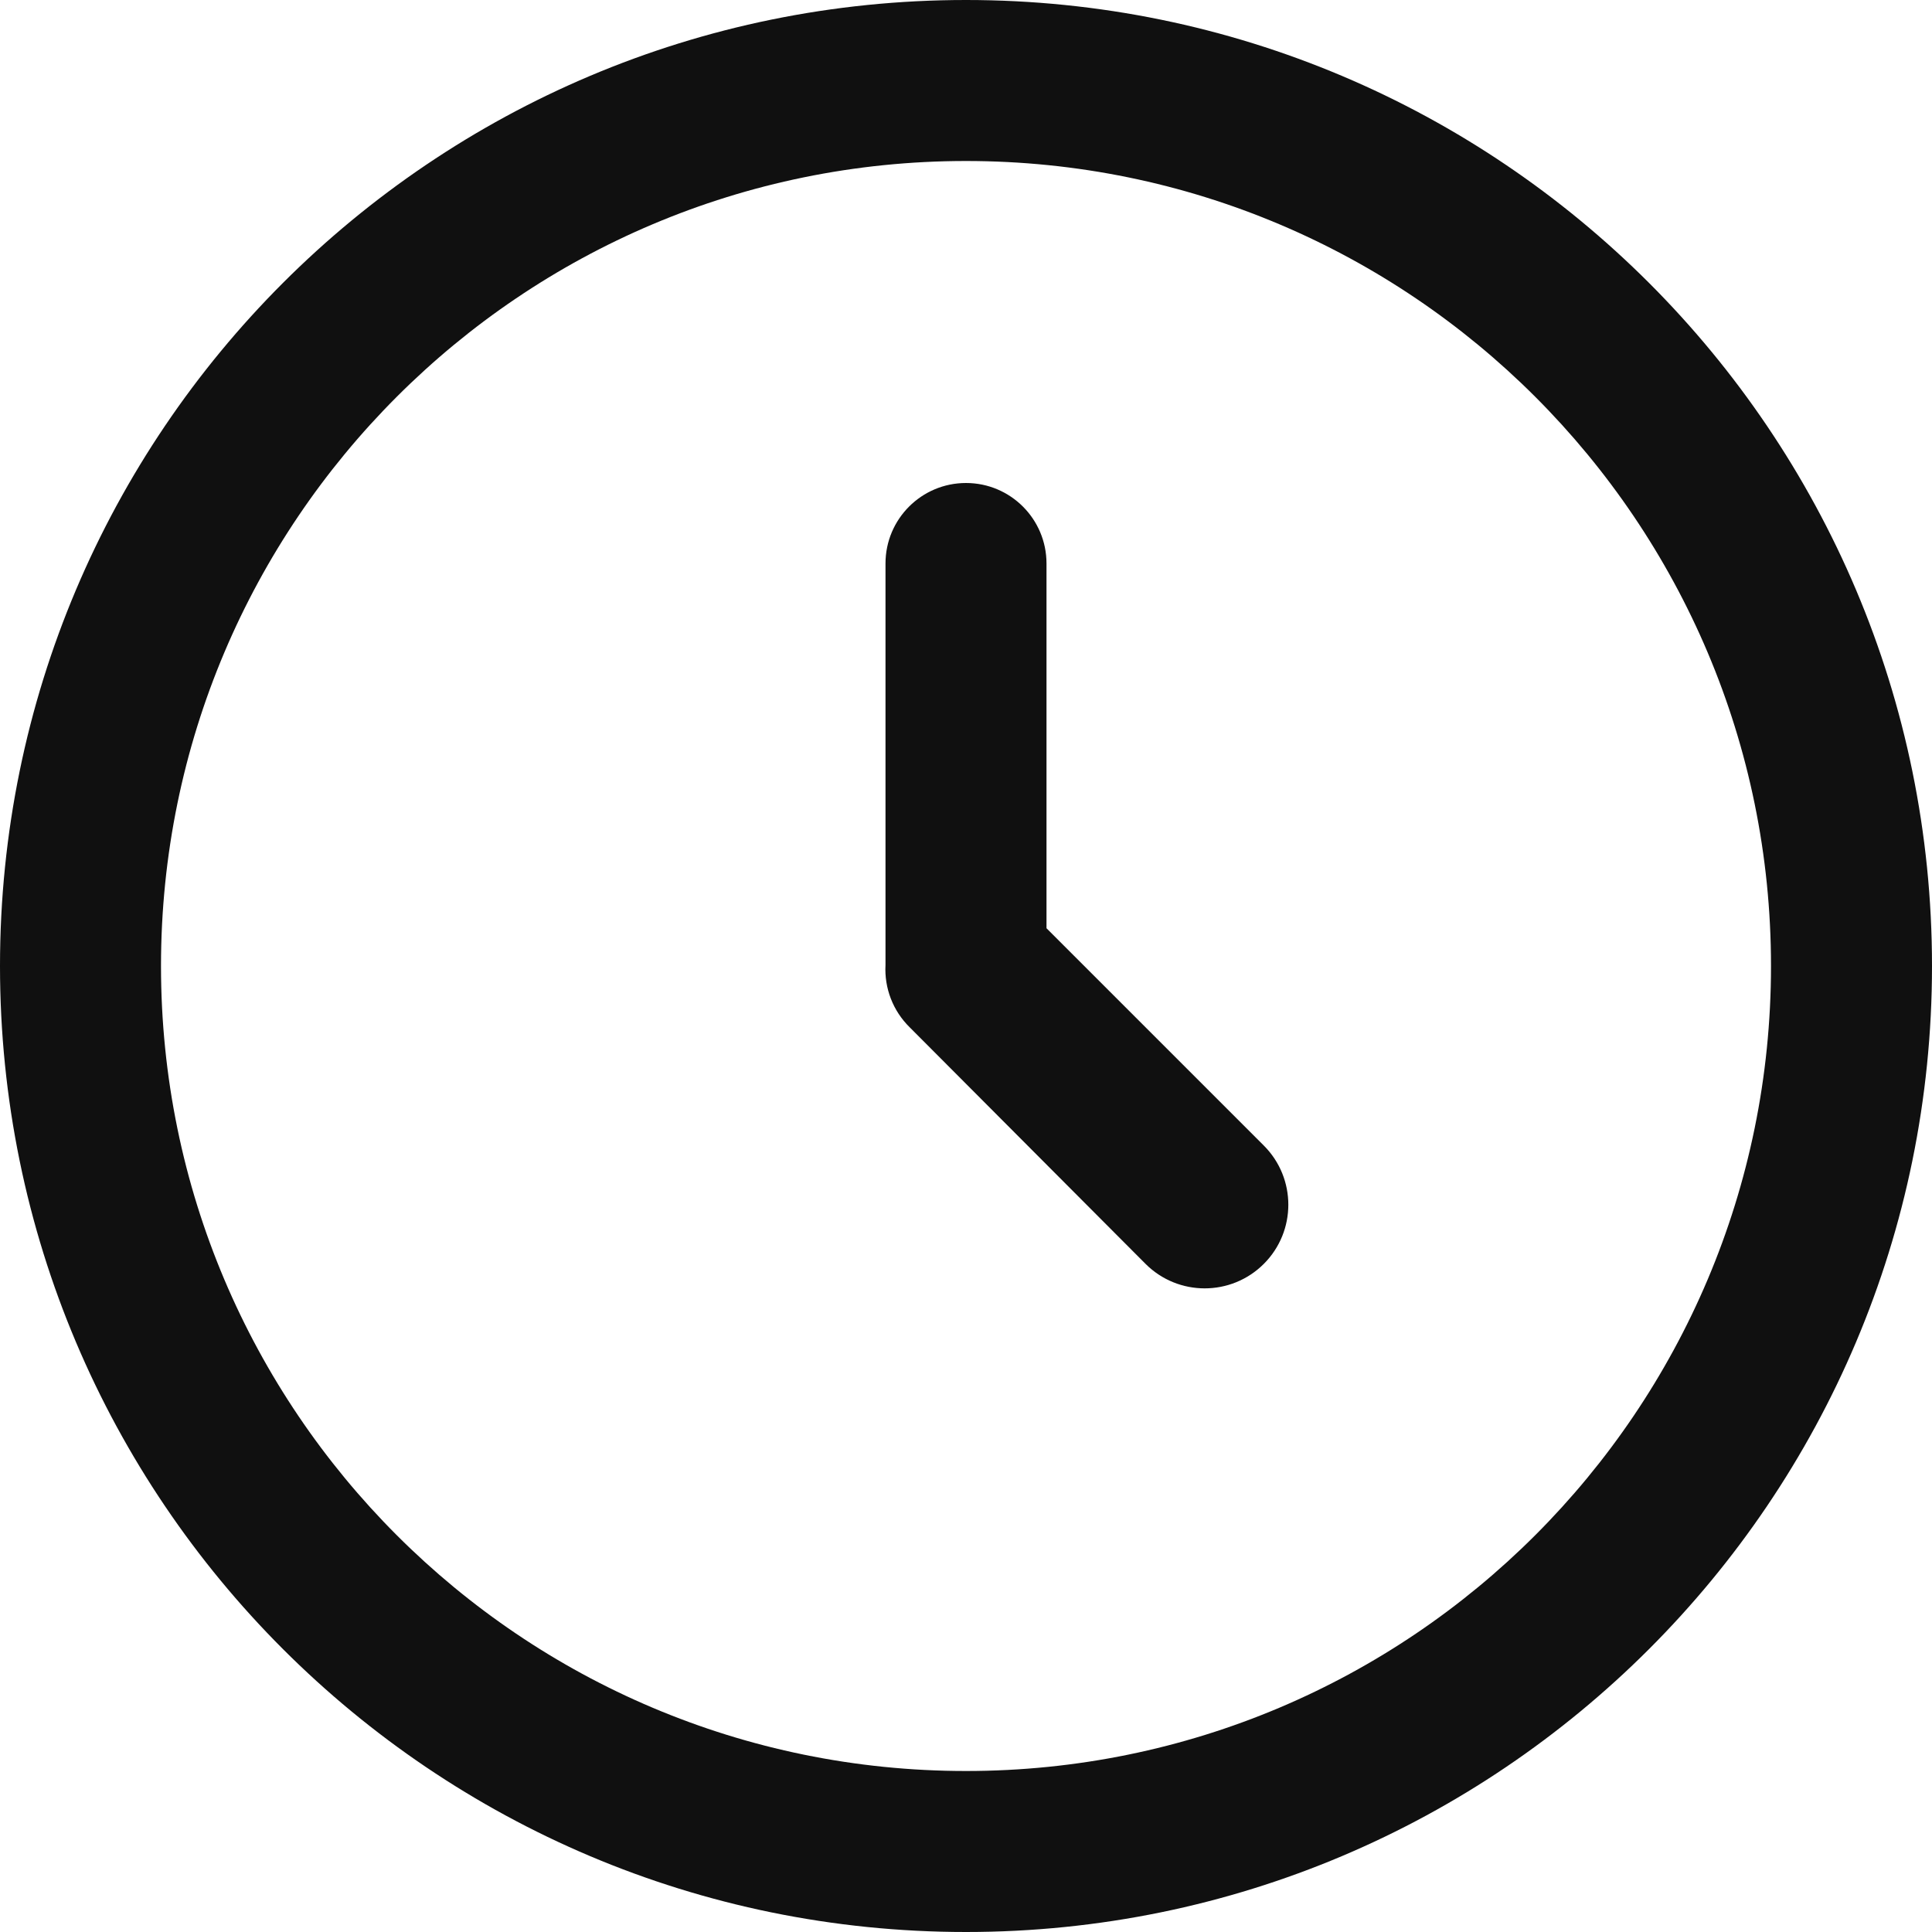
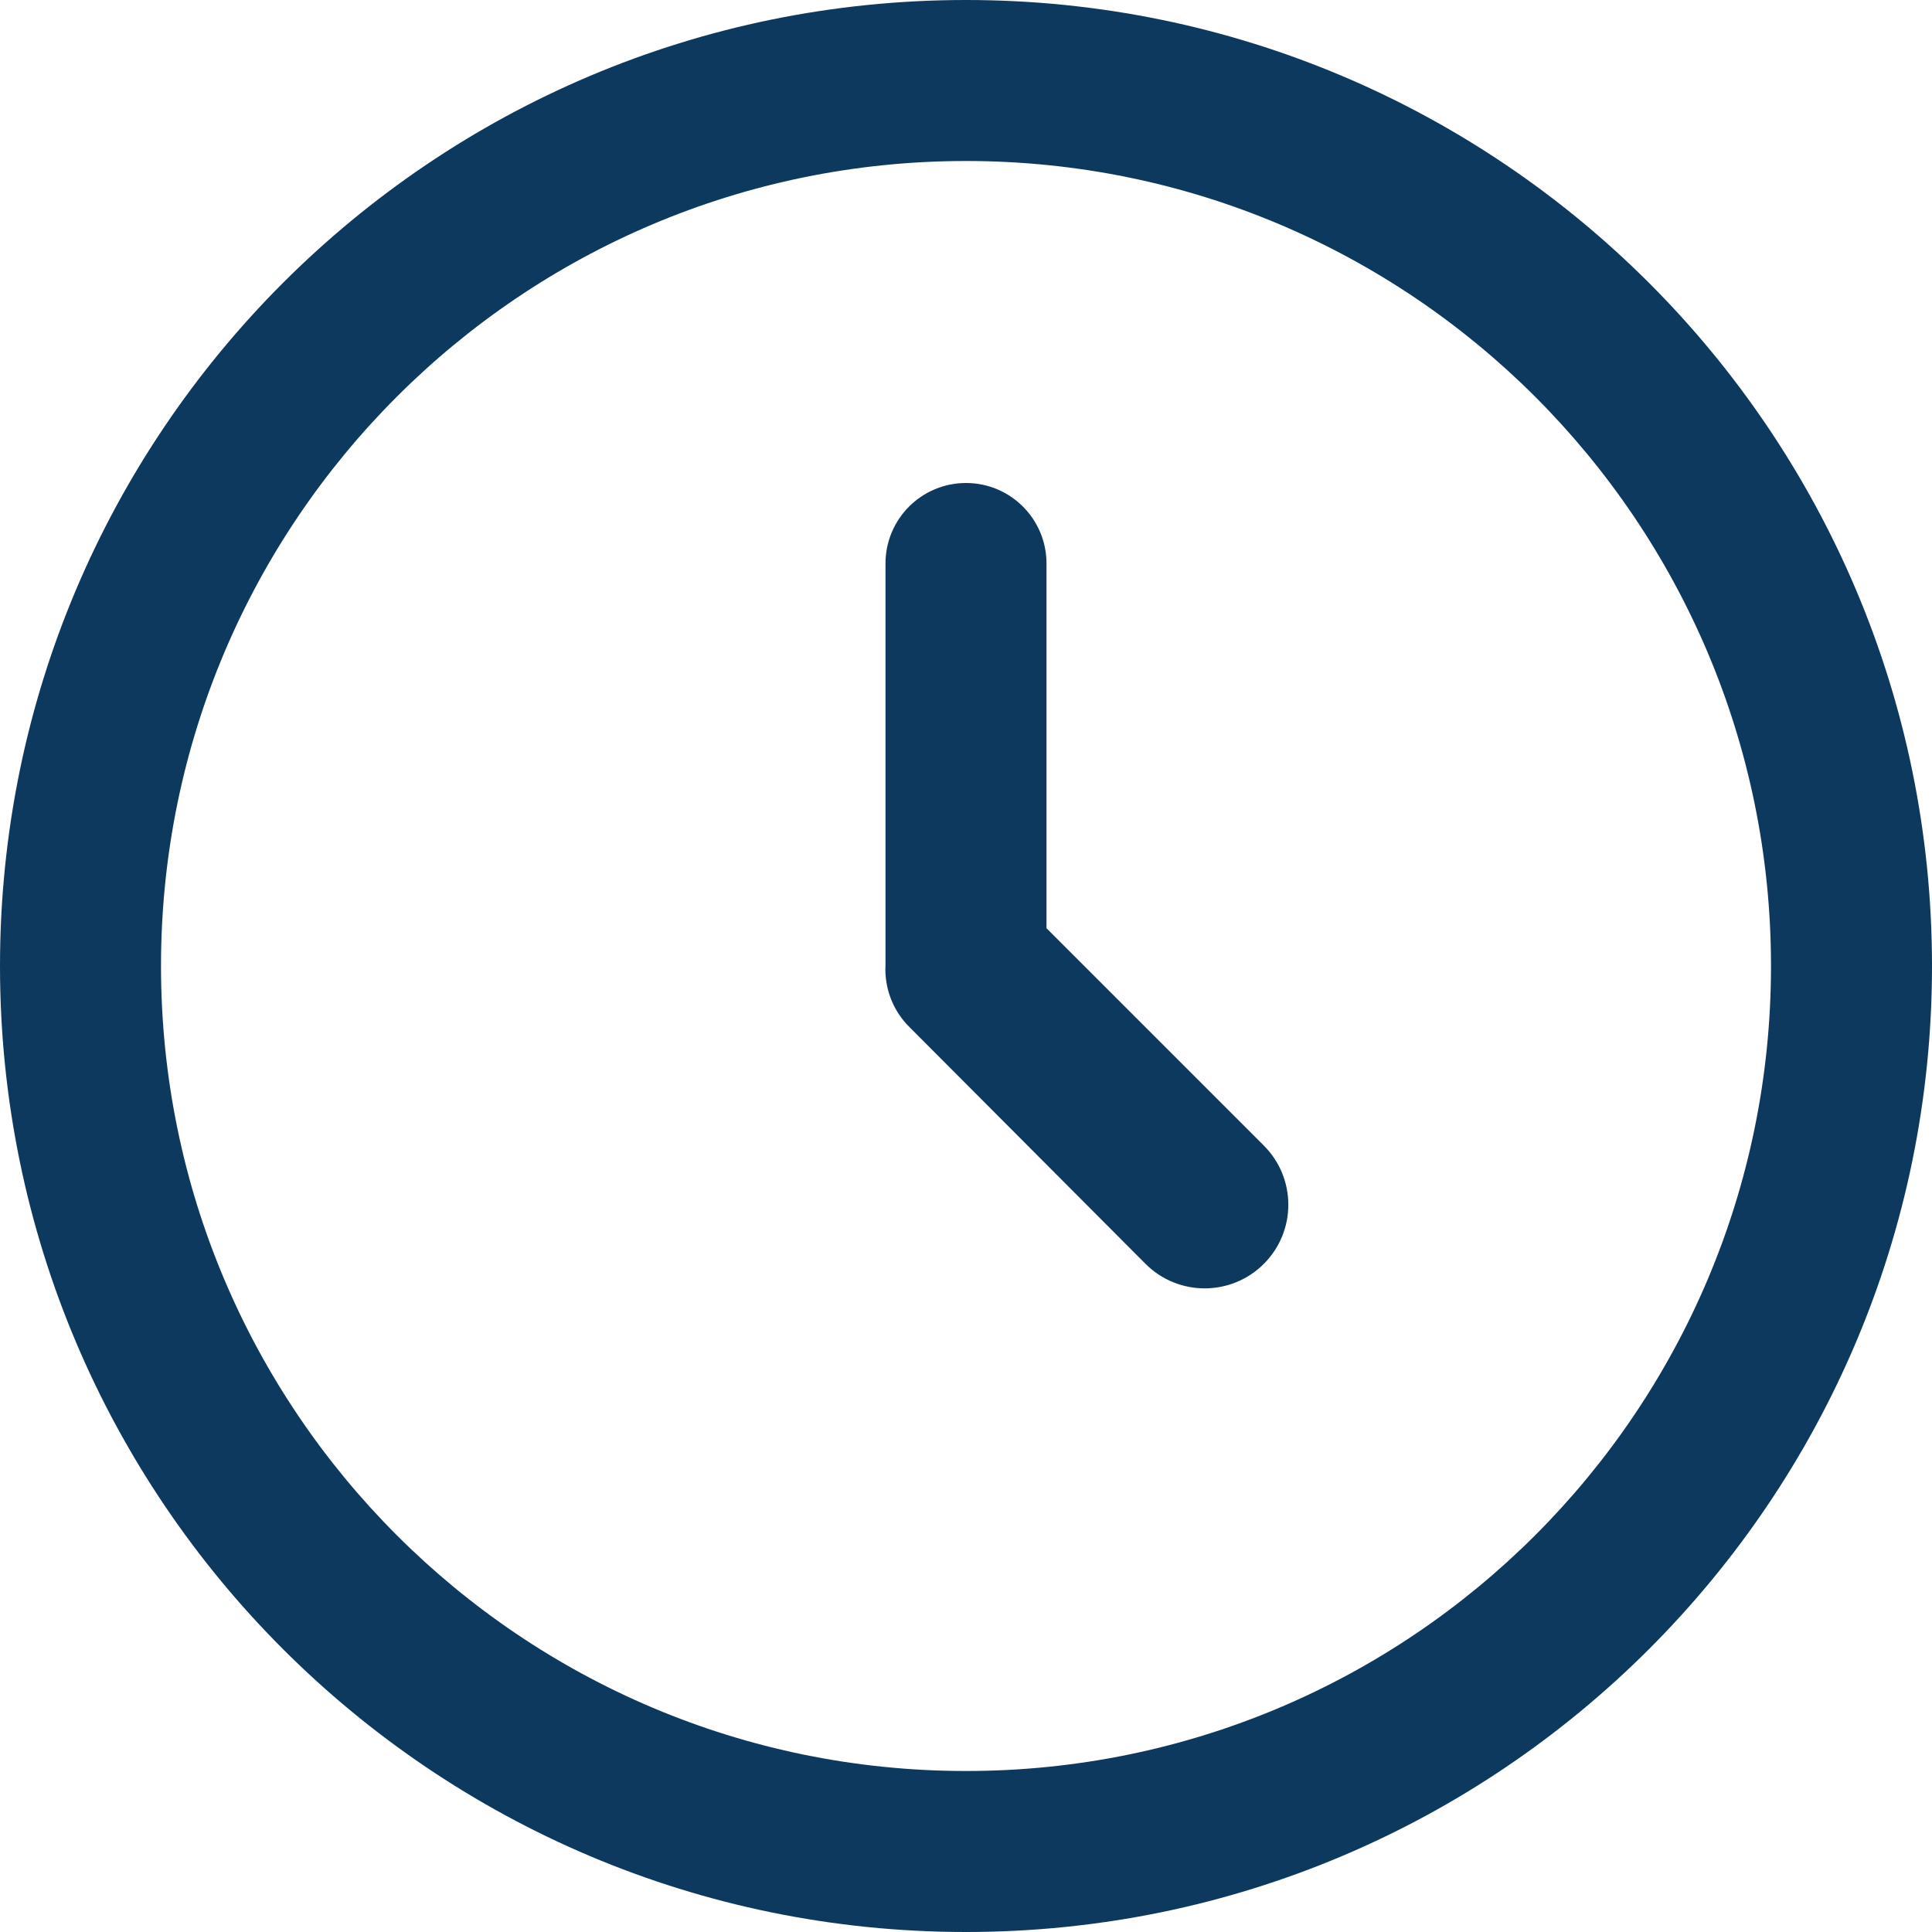
- <svg xmlns="http://www.w3.org/2000/svg" height="100px" width="100px" fill="#0059B3" viewBox="0 0 24 24" x="0px" y="0px">
-   <defs>
-     <style>
-       .cls-1 {
-         fill: #101010;
-         fill-rule: evenodd;
-       }
-     </style>
-   </defs>
+ <svg xmlns="http://www.w3.org/2000/svg" height="100px" width="100px" fill="#0D395F" viewBox="0 0 24 24" x="0px" y="0px">
  <path class="cls-1" d="M1296,168a12,12,0,1,1,12-12A12,12,0,0,1,1296,168Zm0-22a10,10,0,1,0,10,10A10,10,0,0,0,1296,146Zm2.23,13.7-2.93-2.939a1.008,1.008,0,0,1-.3-0.774V151a1,1,0,0,1,2,0v4.531l2.7,2.7A1.039,1.039,0,1,1,1298.23,159.7Z" transform="translate(-1284 -144)" />
</svg>
